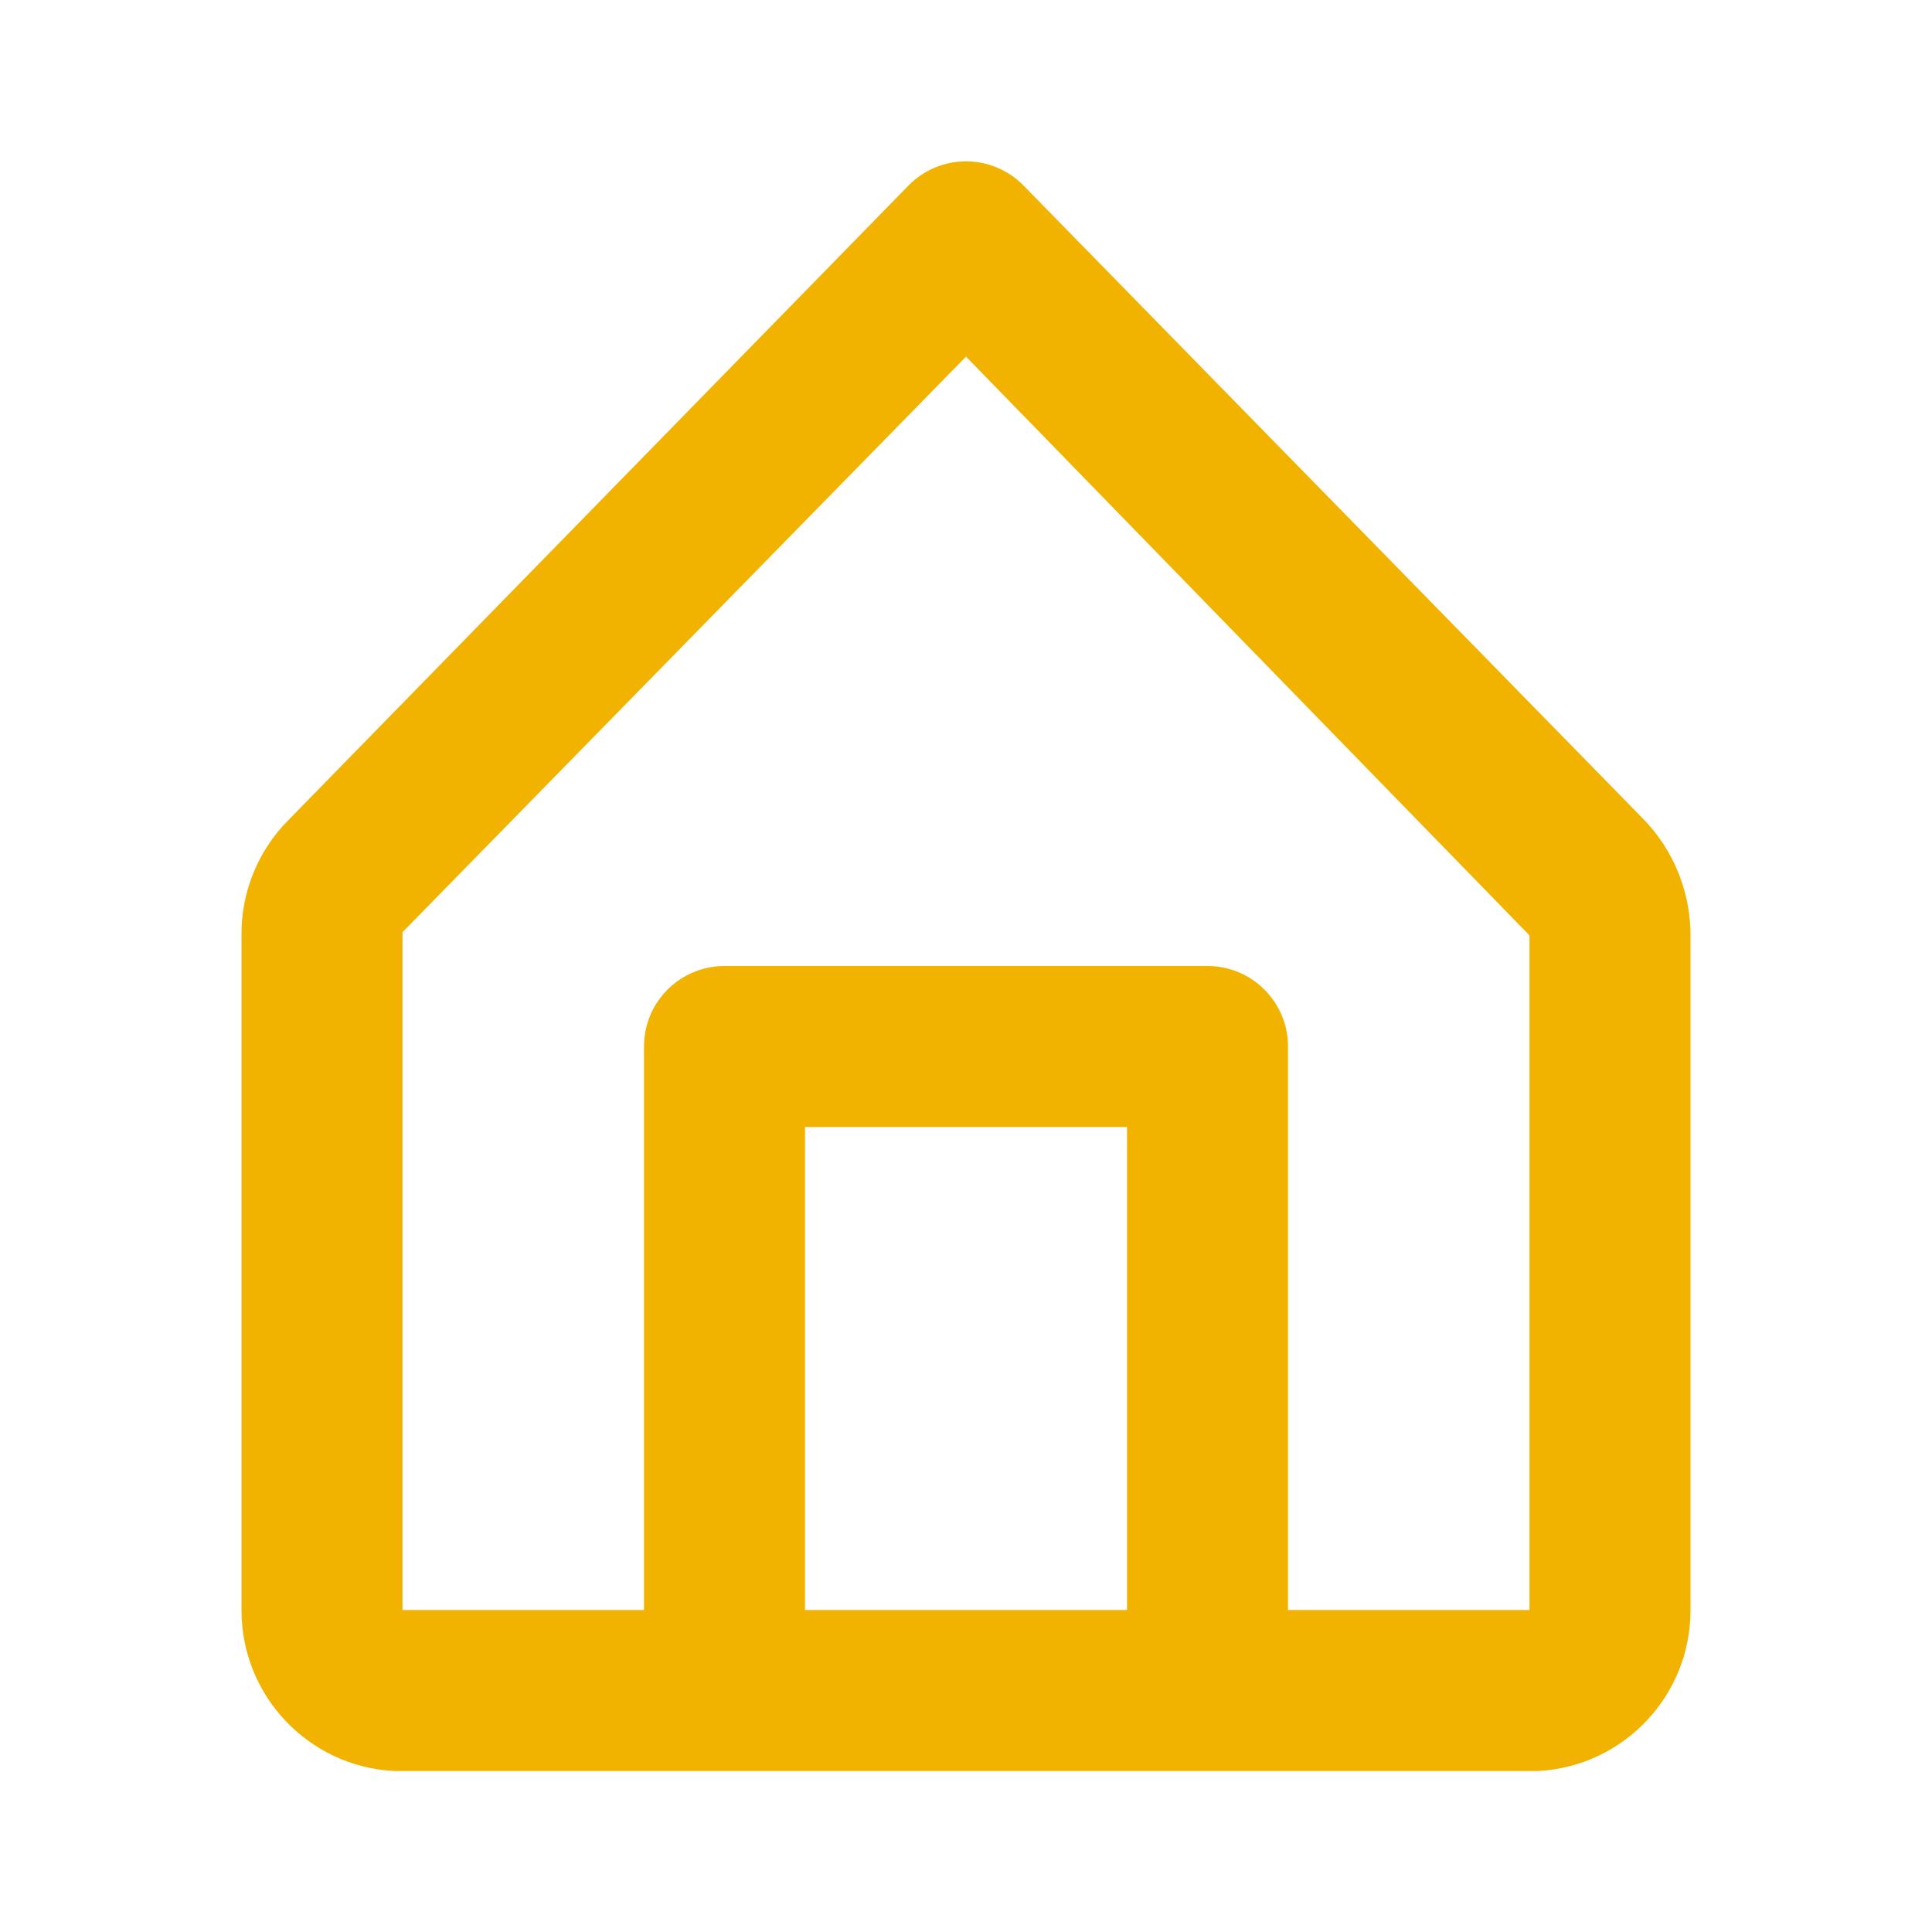
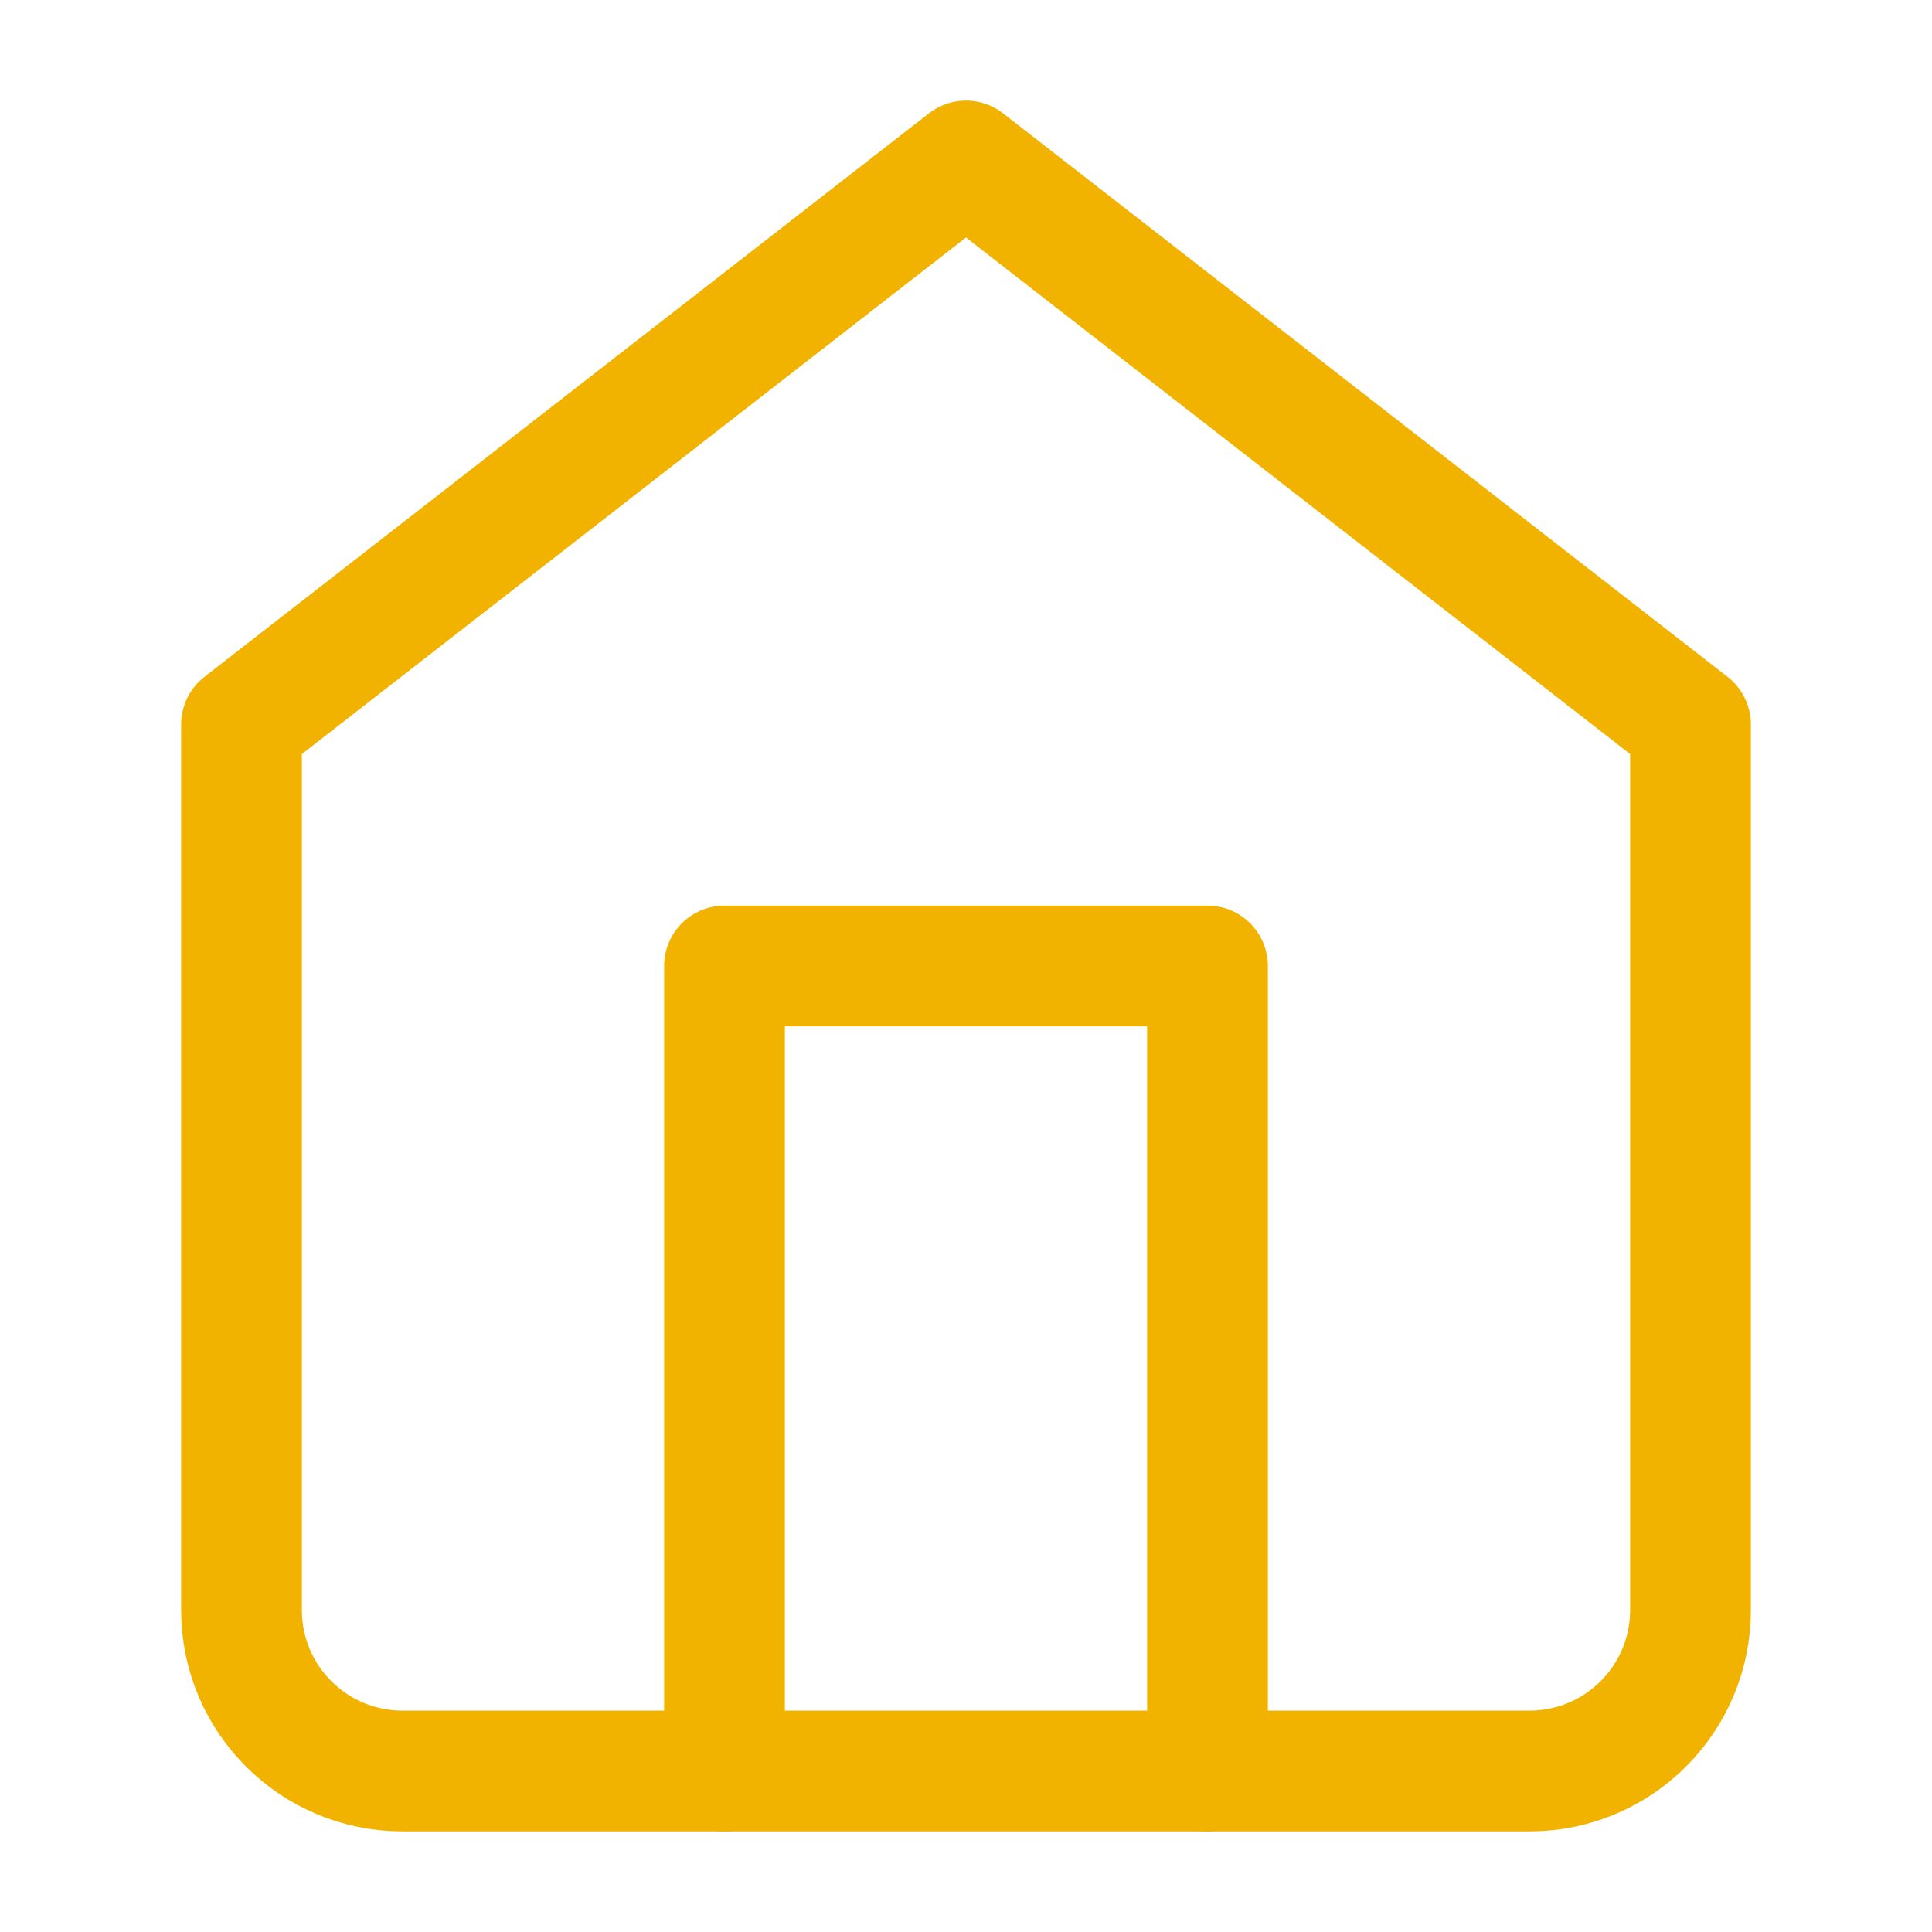
- <svg xmlns="http://www.w3.org/2000/svg" fill="#F1B300" width="800px" height="800px" viewBox="0 0 24 24">
-   <g id="SVGRepo_bgCarrier" stroke-width="0" />
-   <g id="SVGRepo_tracerCarrier" stroke-linecap="round" stroke-linejoin="round" />
-   <g id="SVGRepo_iconCarrier">
-     <g data-name="Layer 2">
-       <g data-name="home">
-         <rect width="24" height="24" opacity="0" />
-         <path d="M20.42 10.18L12.71 2.3a1 1 0 0 0-1.42 0l-7.71 7.89A2 2 0 0 0 3 11.62V20a2 2 0 0 0 1.89 2h14.22A2 2 0 0 0 21 20v-8.38a2.07 2.07 0 0 0-.58-1.44zM10 20v-6h4v6zm9 0h-3v-7a1 1 0 0 0-1-1H9a1 1 0 0 0-1 1v7H5v-8.42l7-7.15 7 7.19z" />
-       </g>
-     </g>
-   </g>
+ <svg xmlns="http://www.w3.org/2000/svg" width="24" height="24" viewBox="0 0 24 24" fill="none" stroke="#f1b300" stroke-width="1.5" stroke-linecap="round" stroke-linejoin="round">
+   <path d="M3 9l9-7 9 7v11a2 2 0 0 1-2 2H5a2 2 0 0 1-2-2z" />
+   <polyline points="9 22 9 12 15 12 15 22" />
</svg>
